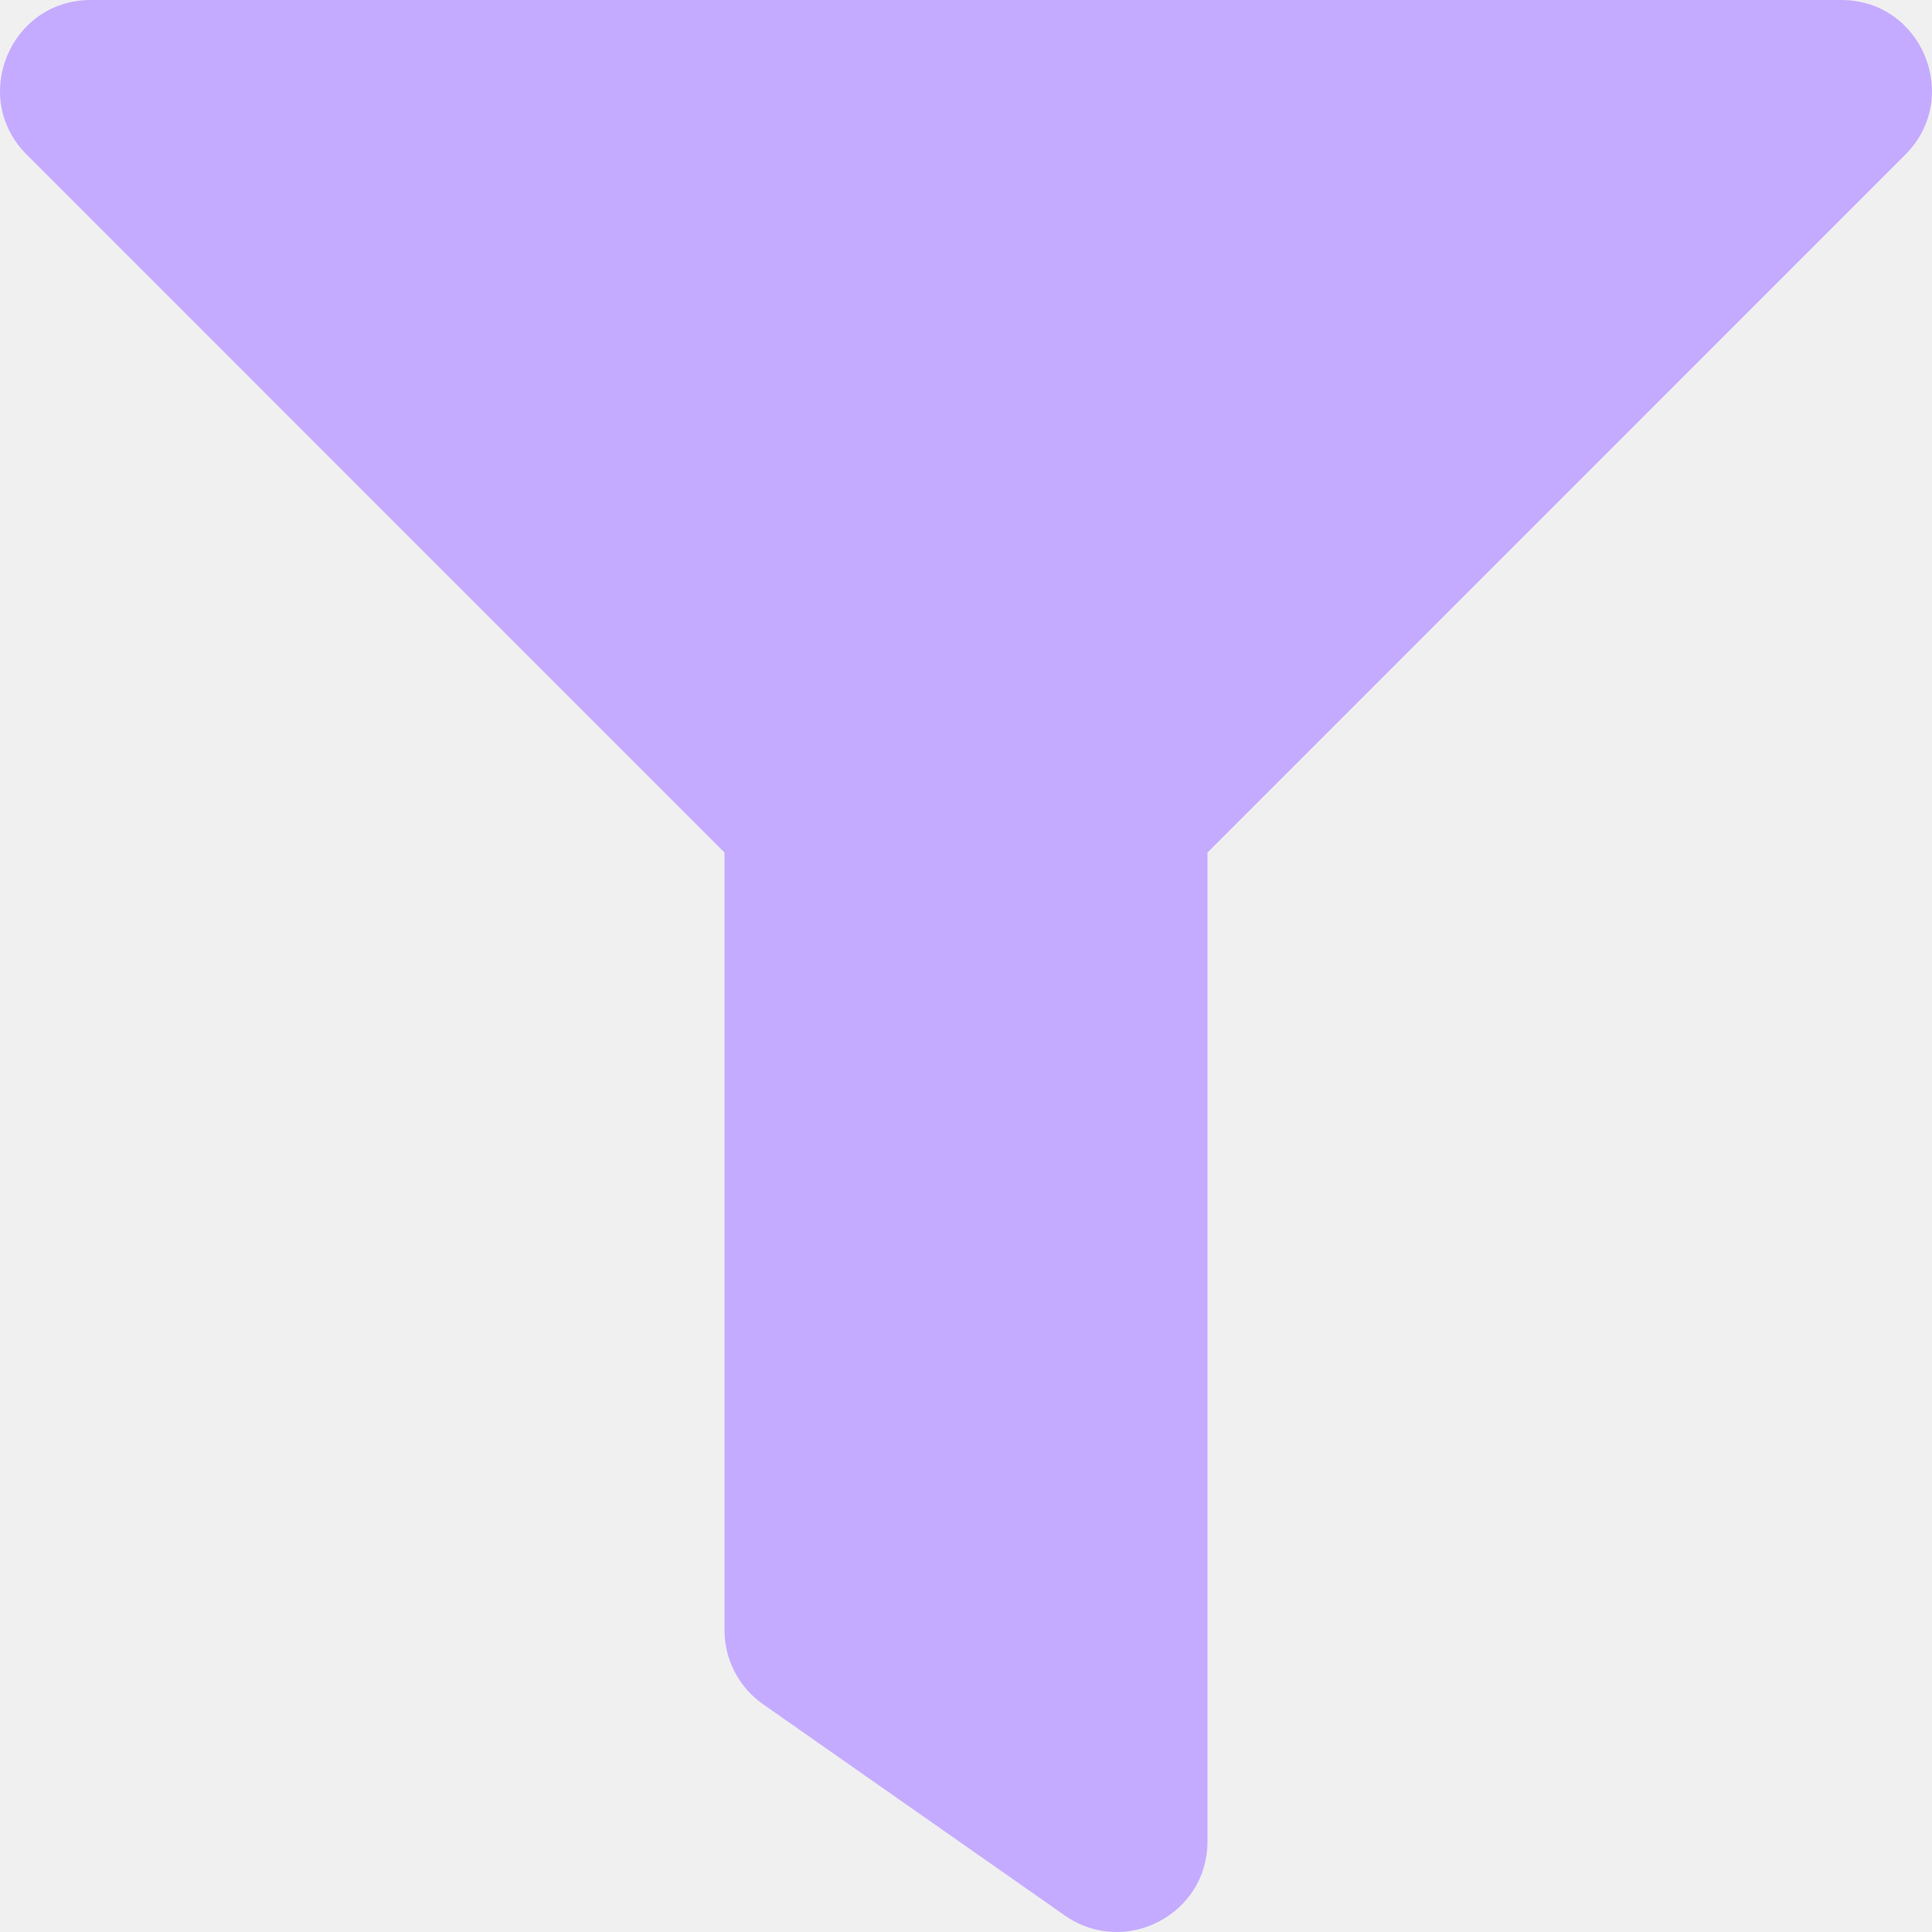
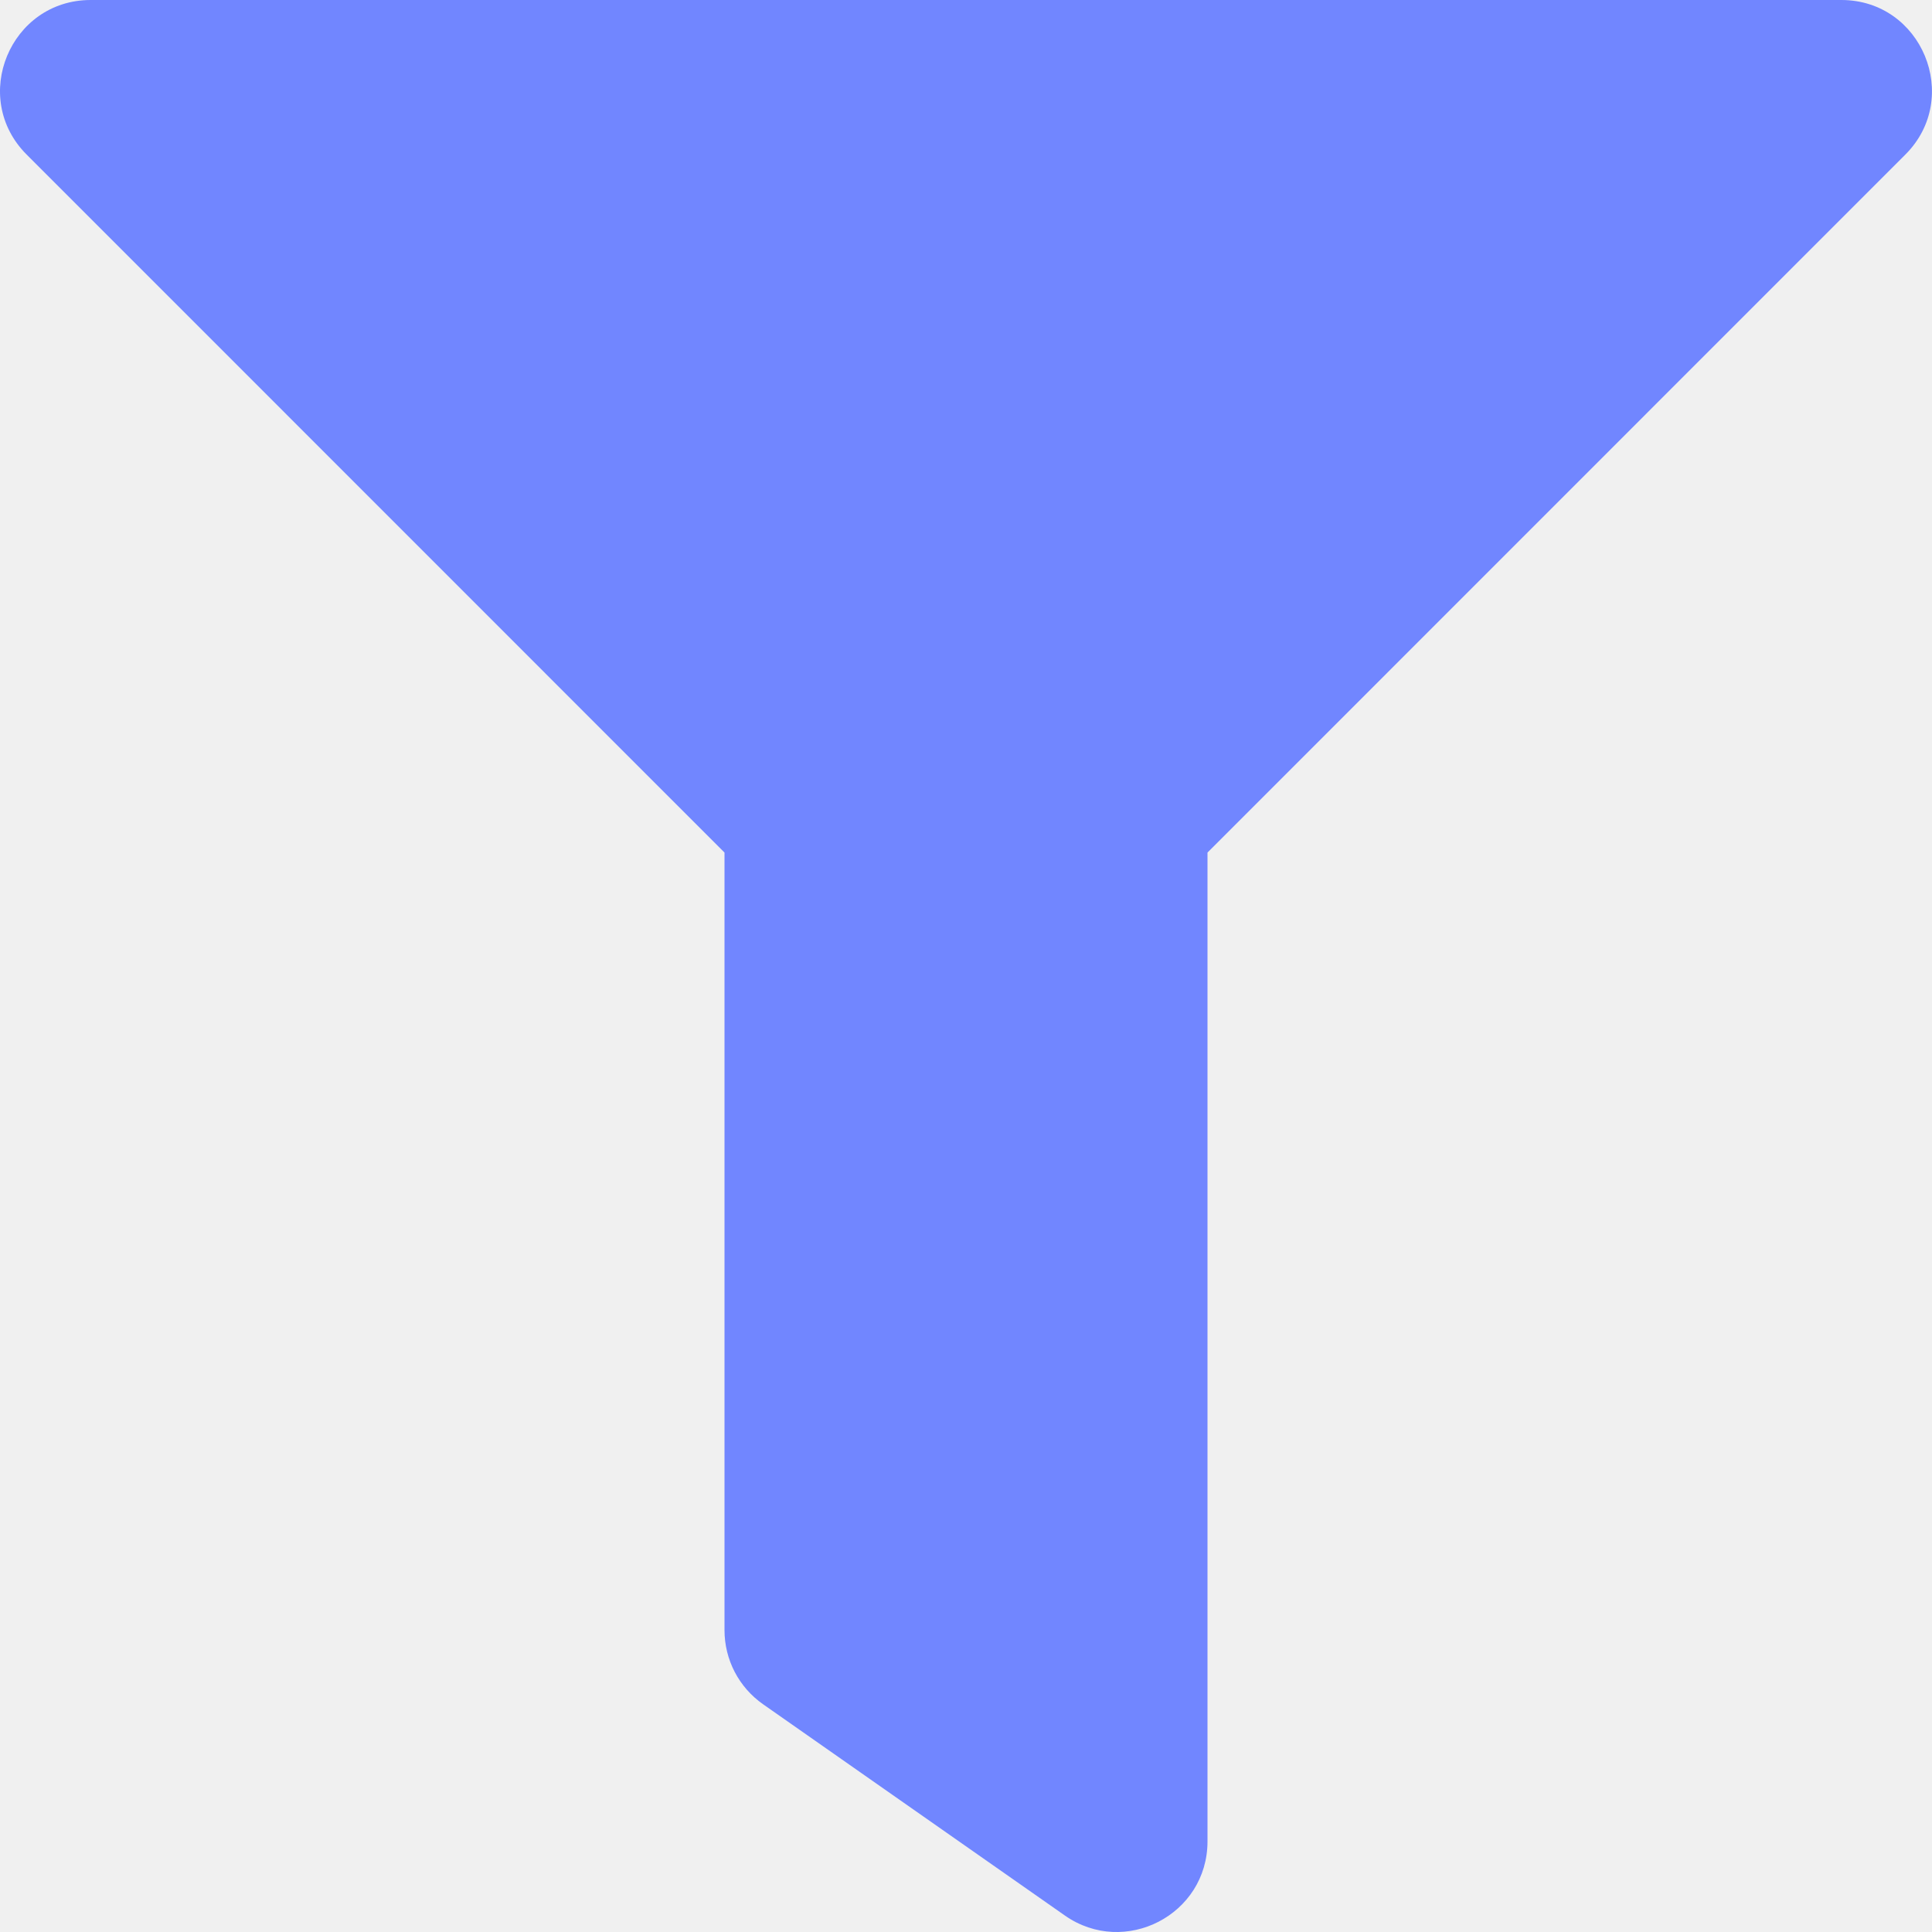
<svg xmlns="http://www.w3.org/2000/svg" width="14" height="14" viewBox="0 0 14 14" fill="none">
  <g clip-path="url(#clip0_533_7362)">
-     <path d="M13.343 0H0.657C0.074 0 -0.22 0.707 0.193 1.12L5.25 6.178V11.812C5.25 12.027 5.354 12.227 5.53 12.35L7.717 13.881C8.149 14.183 8.75 13.877 8.75 13.343V6.178L13.807 1.12C14.219 0.708 13.927 0 13.343 0Z" fill="#C5ABFF" />
+     <path d="M13.343 0H0.657C0.074 0 -0.22 0.707 0.193 1.12L5.25 6.178V11.812C5.25 12.027 5.354 12.227 5.53 12.35L7.717 13.881C8.149 14.183 8.75 13.877 8.75 13.343V6.178L13.807 1.12C14.219 0.708 13.927 0 13.343 0Z" fill="#7186FF" />
  </g>
  <defs>
    <clipPath id="clip0_533_7362">
      <rect width="14" height="14" fill="white" />
    </clipPath>
  </defs>
</svg>
